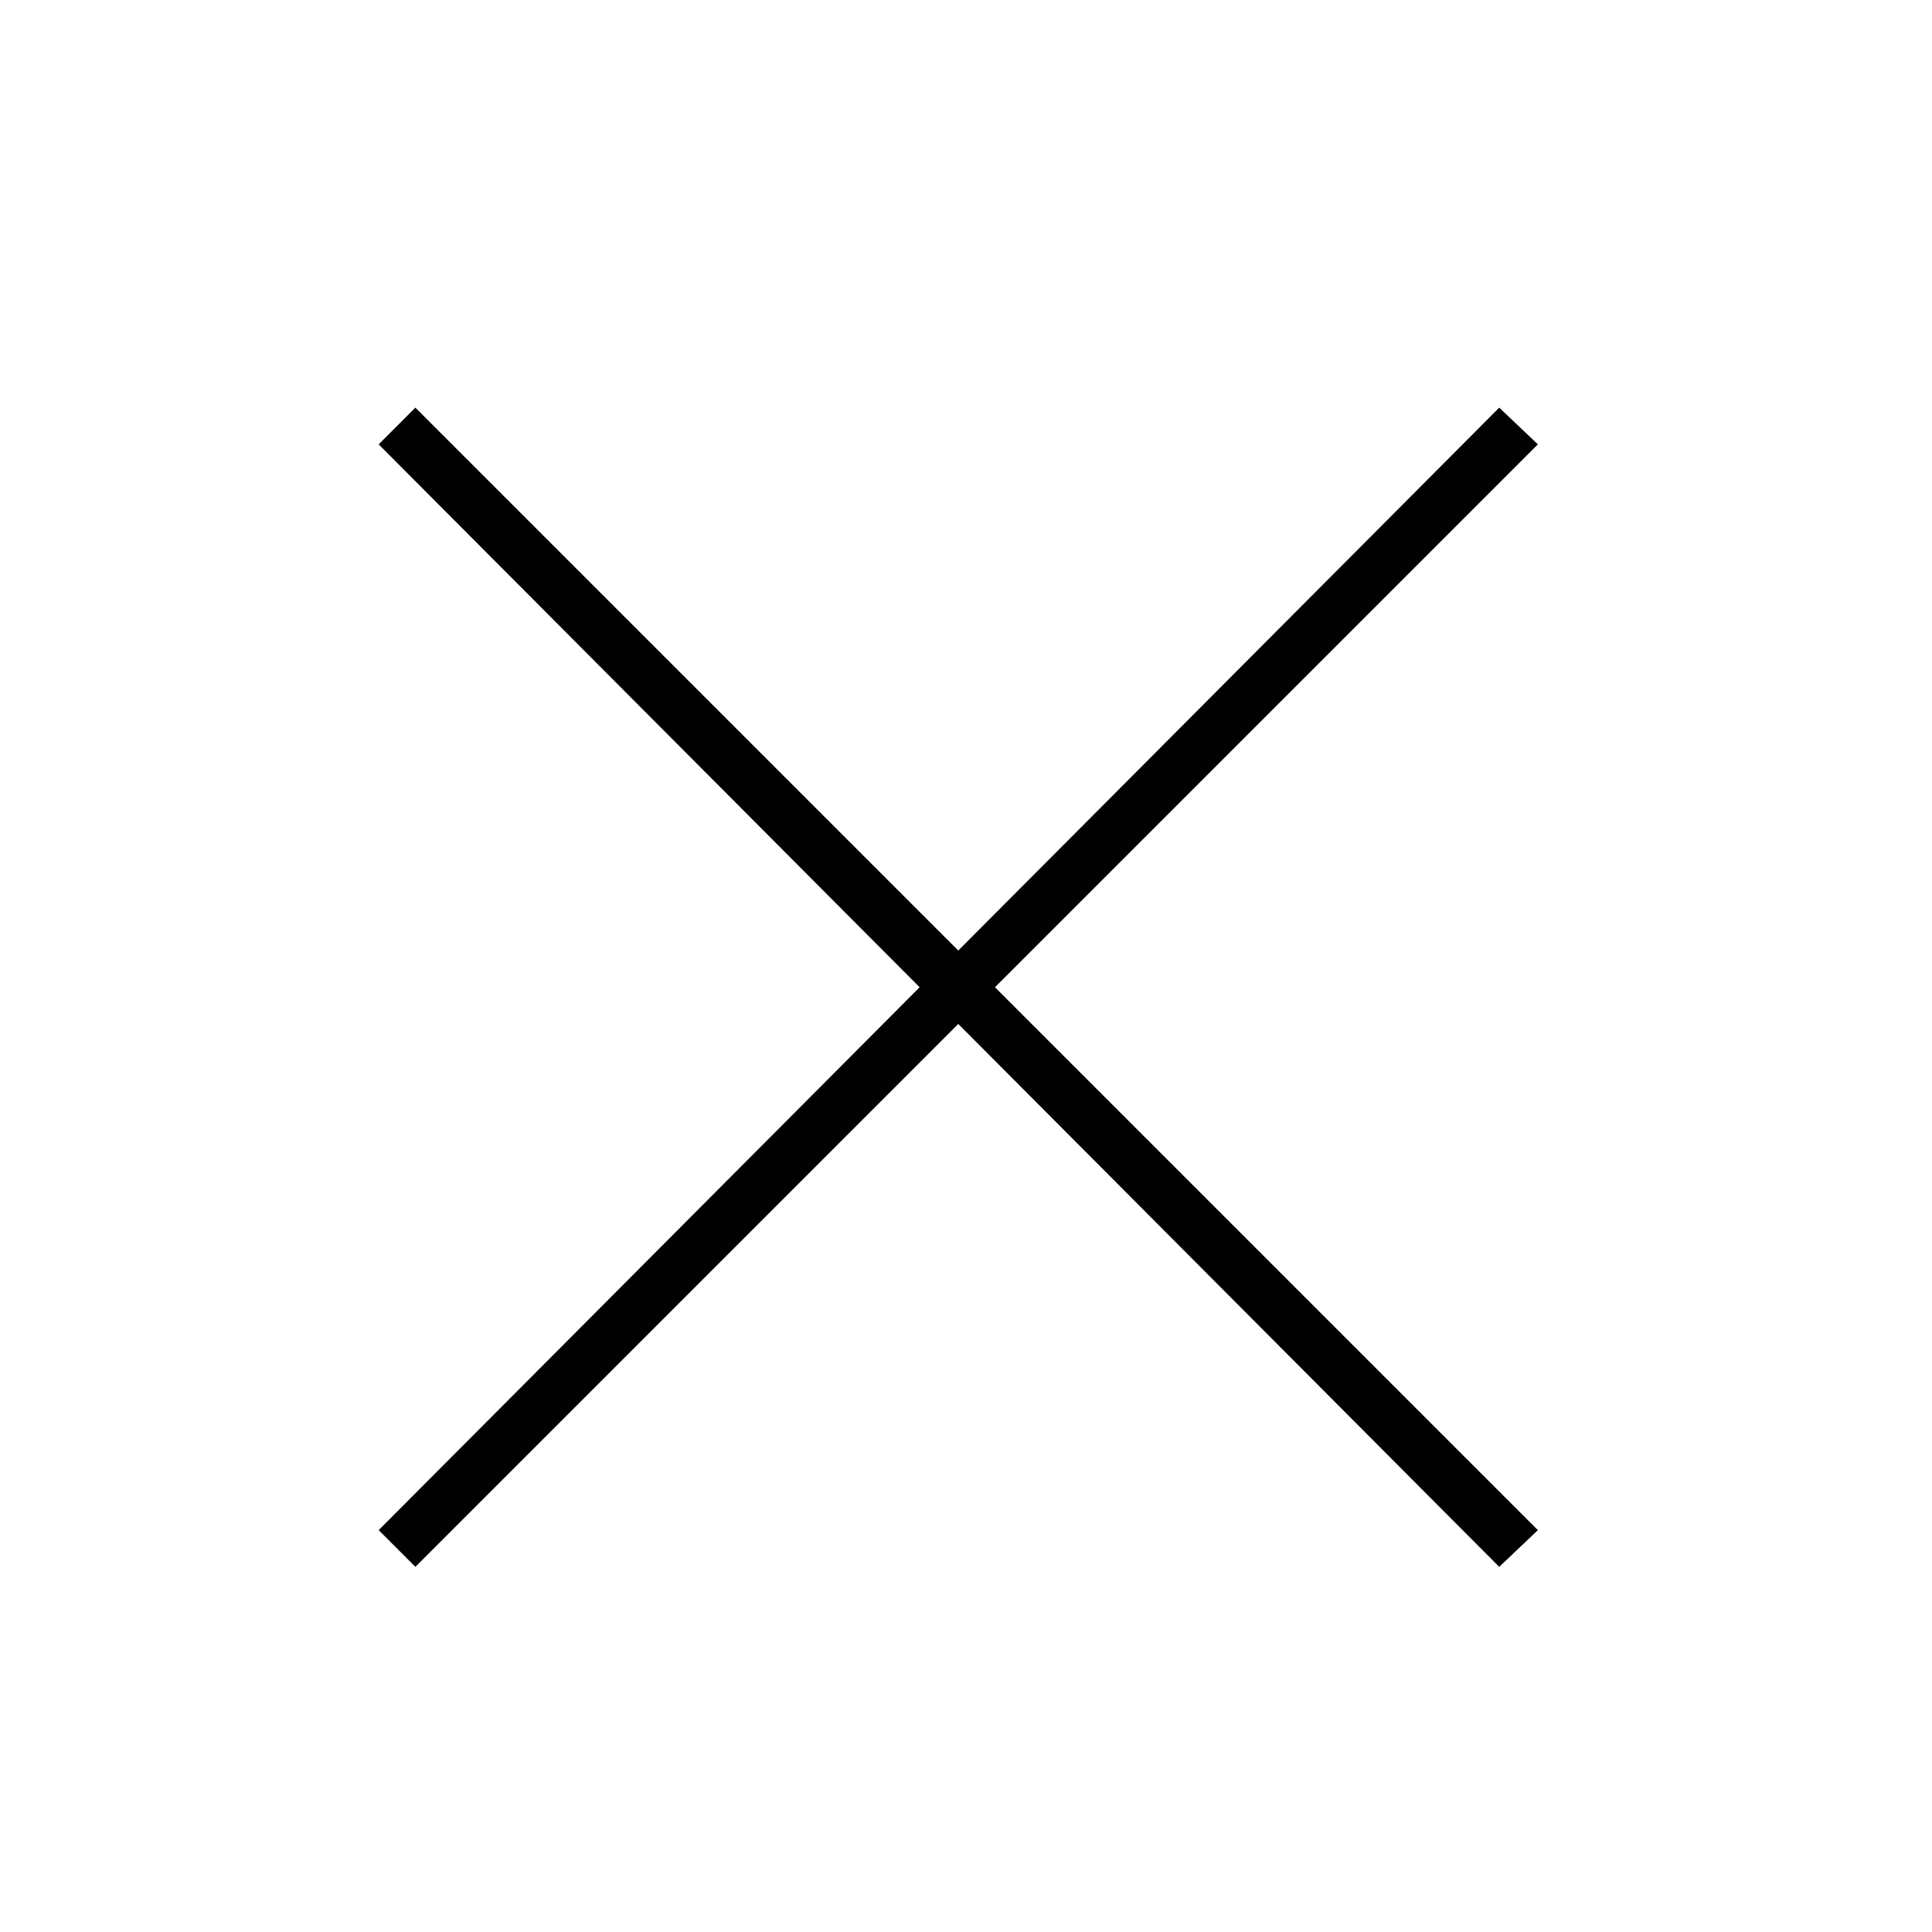
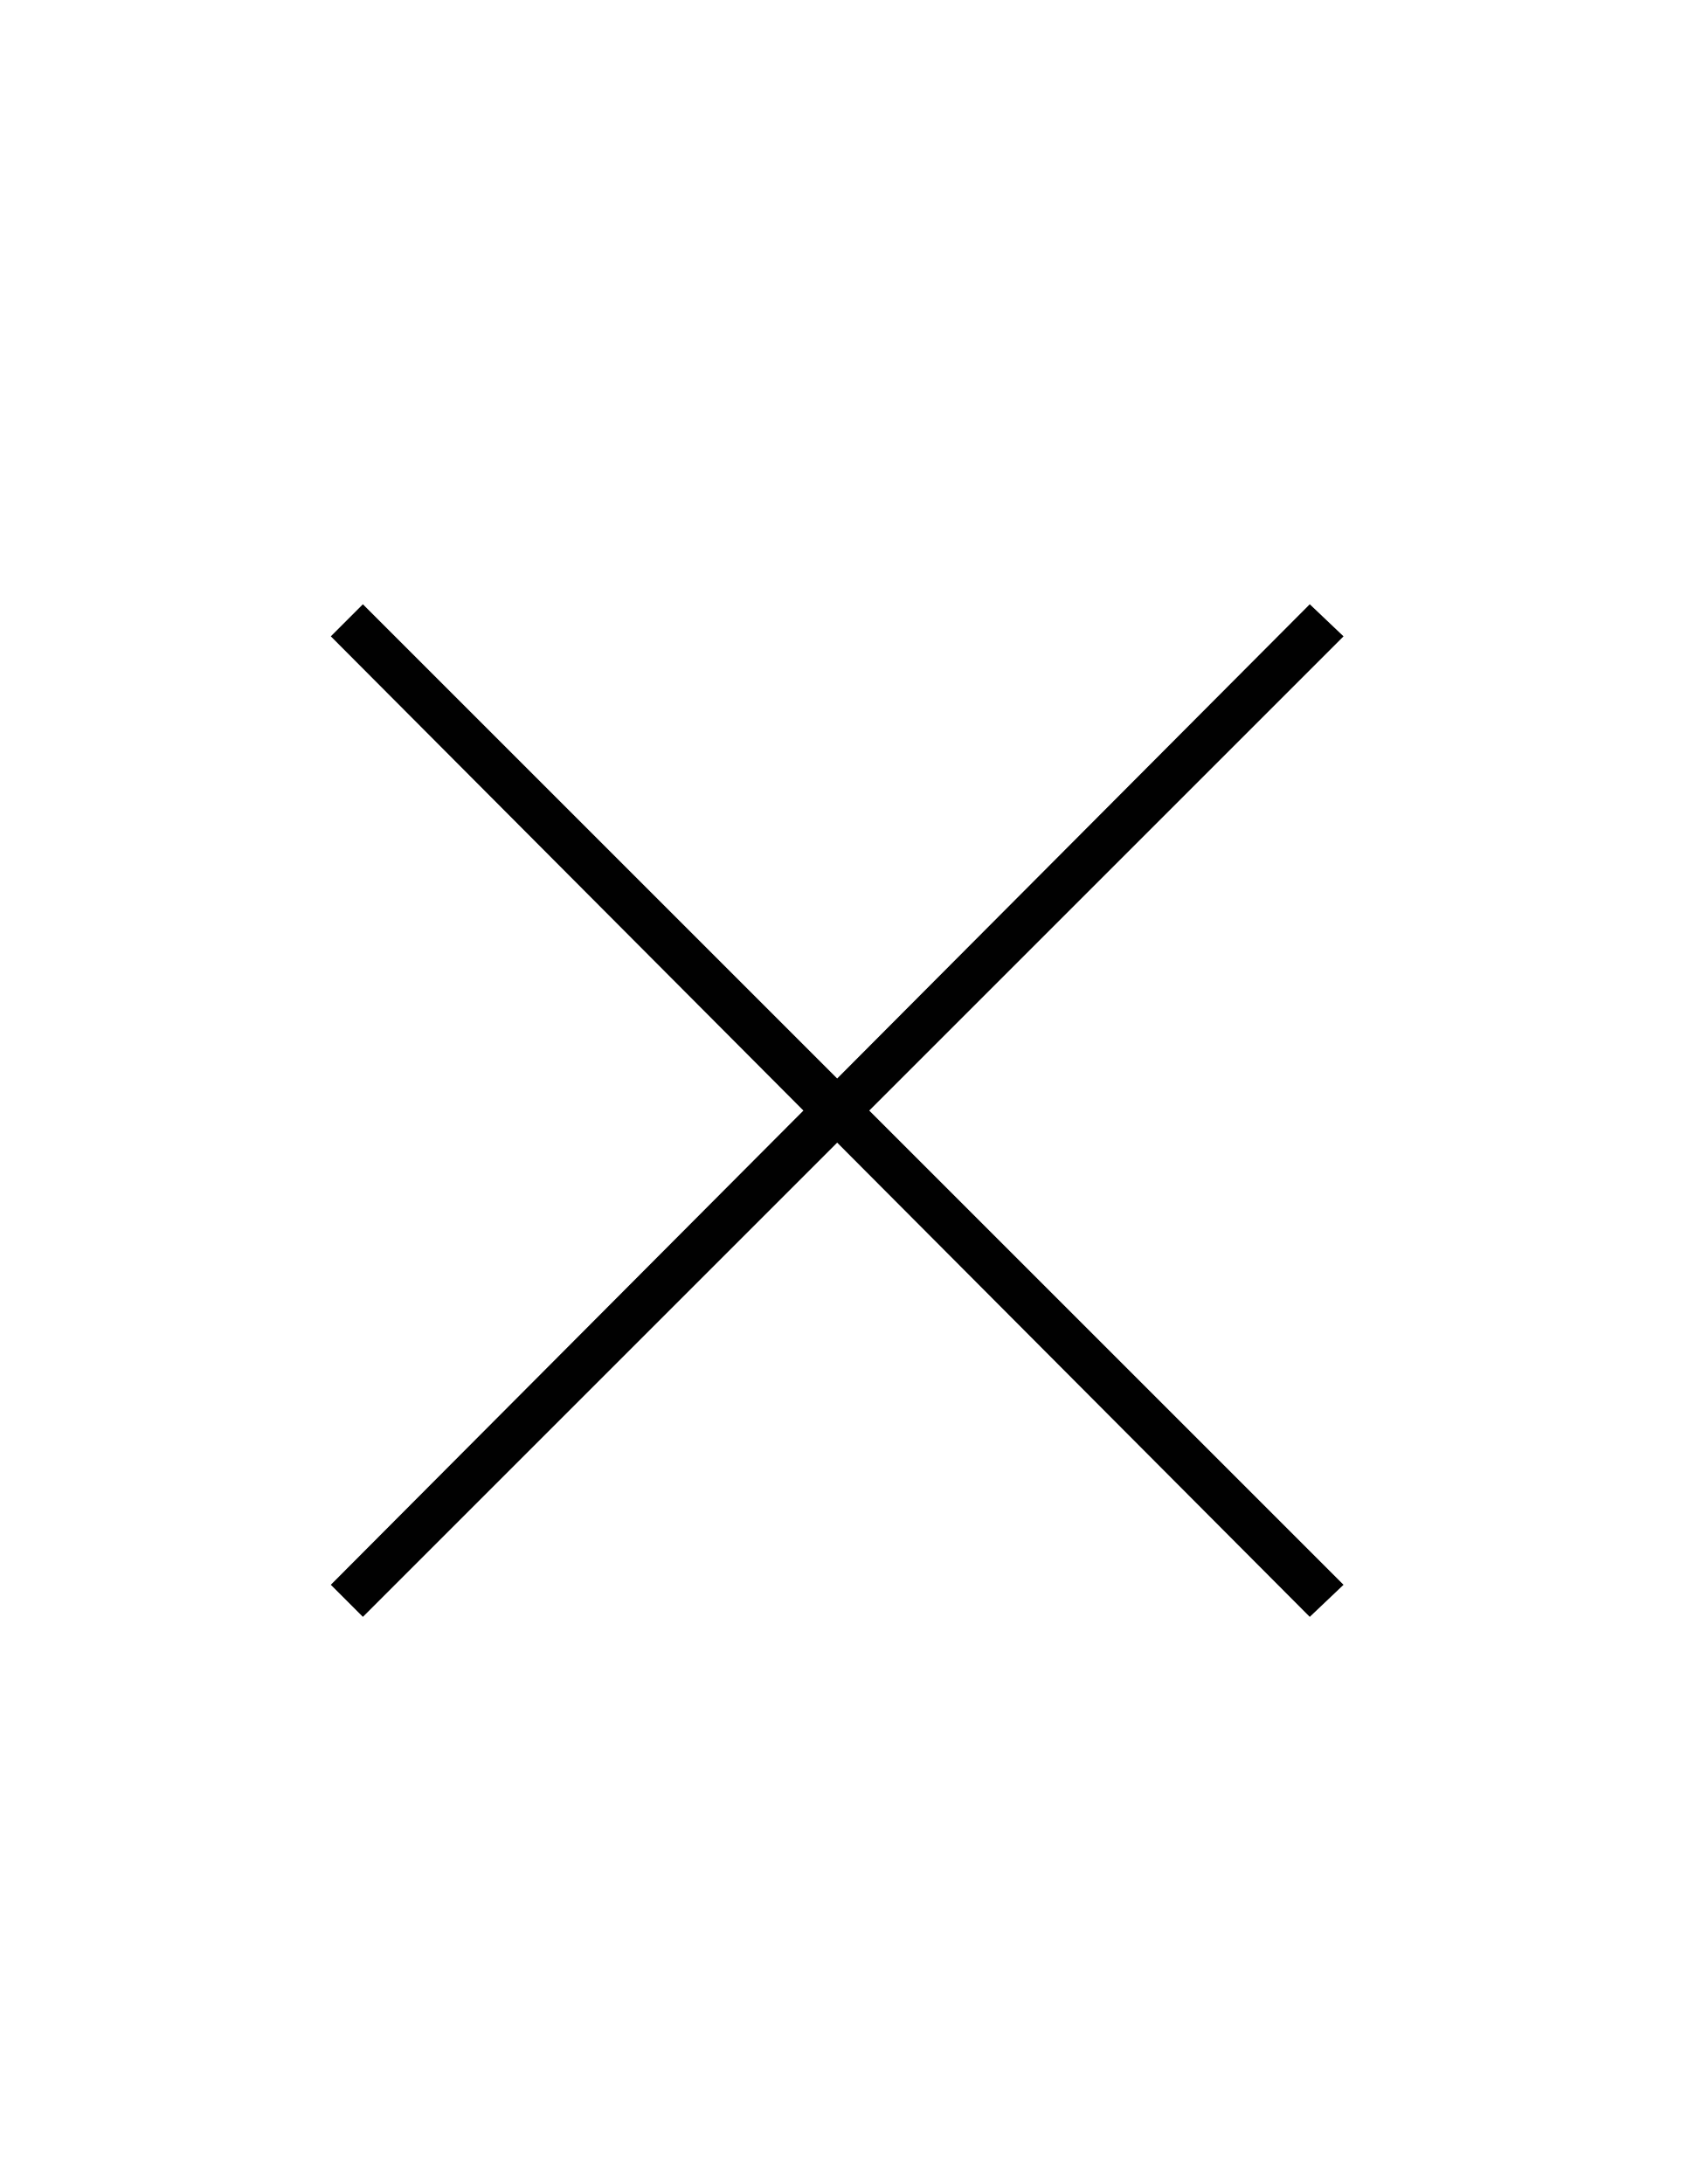
- <svg xmlns="http://www.w3.org/2000/svg" enable-background="new 0 0 100 100" id="Layer_1" version="1.1" viewBox="0 0 100 100" xml:space="preserve">
-   <polygon fill="#010101" points="77.6,21.1 49.6,49.2 21.5,21.1 19.6,23 47.6,51.1 19.6,79.2 21.5,81.1 49.6,53 77.6,81.1 79.6,79.2   51.5,51.1 79.6,23 " />
+ <svg xmlns="http://www.w3.org/2000/svg" version="1.1" id="Layer_1" x="0px" y="0px" width="612px" height="792px" viewBox="0 0 612 792" enable-background="new 0 0 612 792" xml:space="preserve">
+   <g>
+     <polygon fill="#010101" points="474.912,219.132 303.552,391.104 131.58,219.132 119.952,230.76 291.312,402.732 119.952,574.704    131.58,586.332 303.552,414.36 474.912,586.332 487.152,574.704 315.18,402.732 487.152,230.76  " />
+   </g>
</svg>
